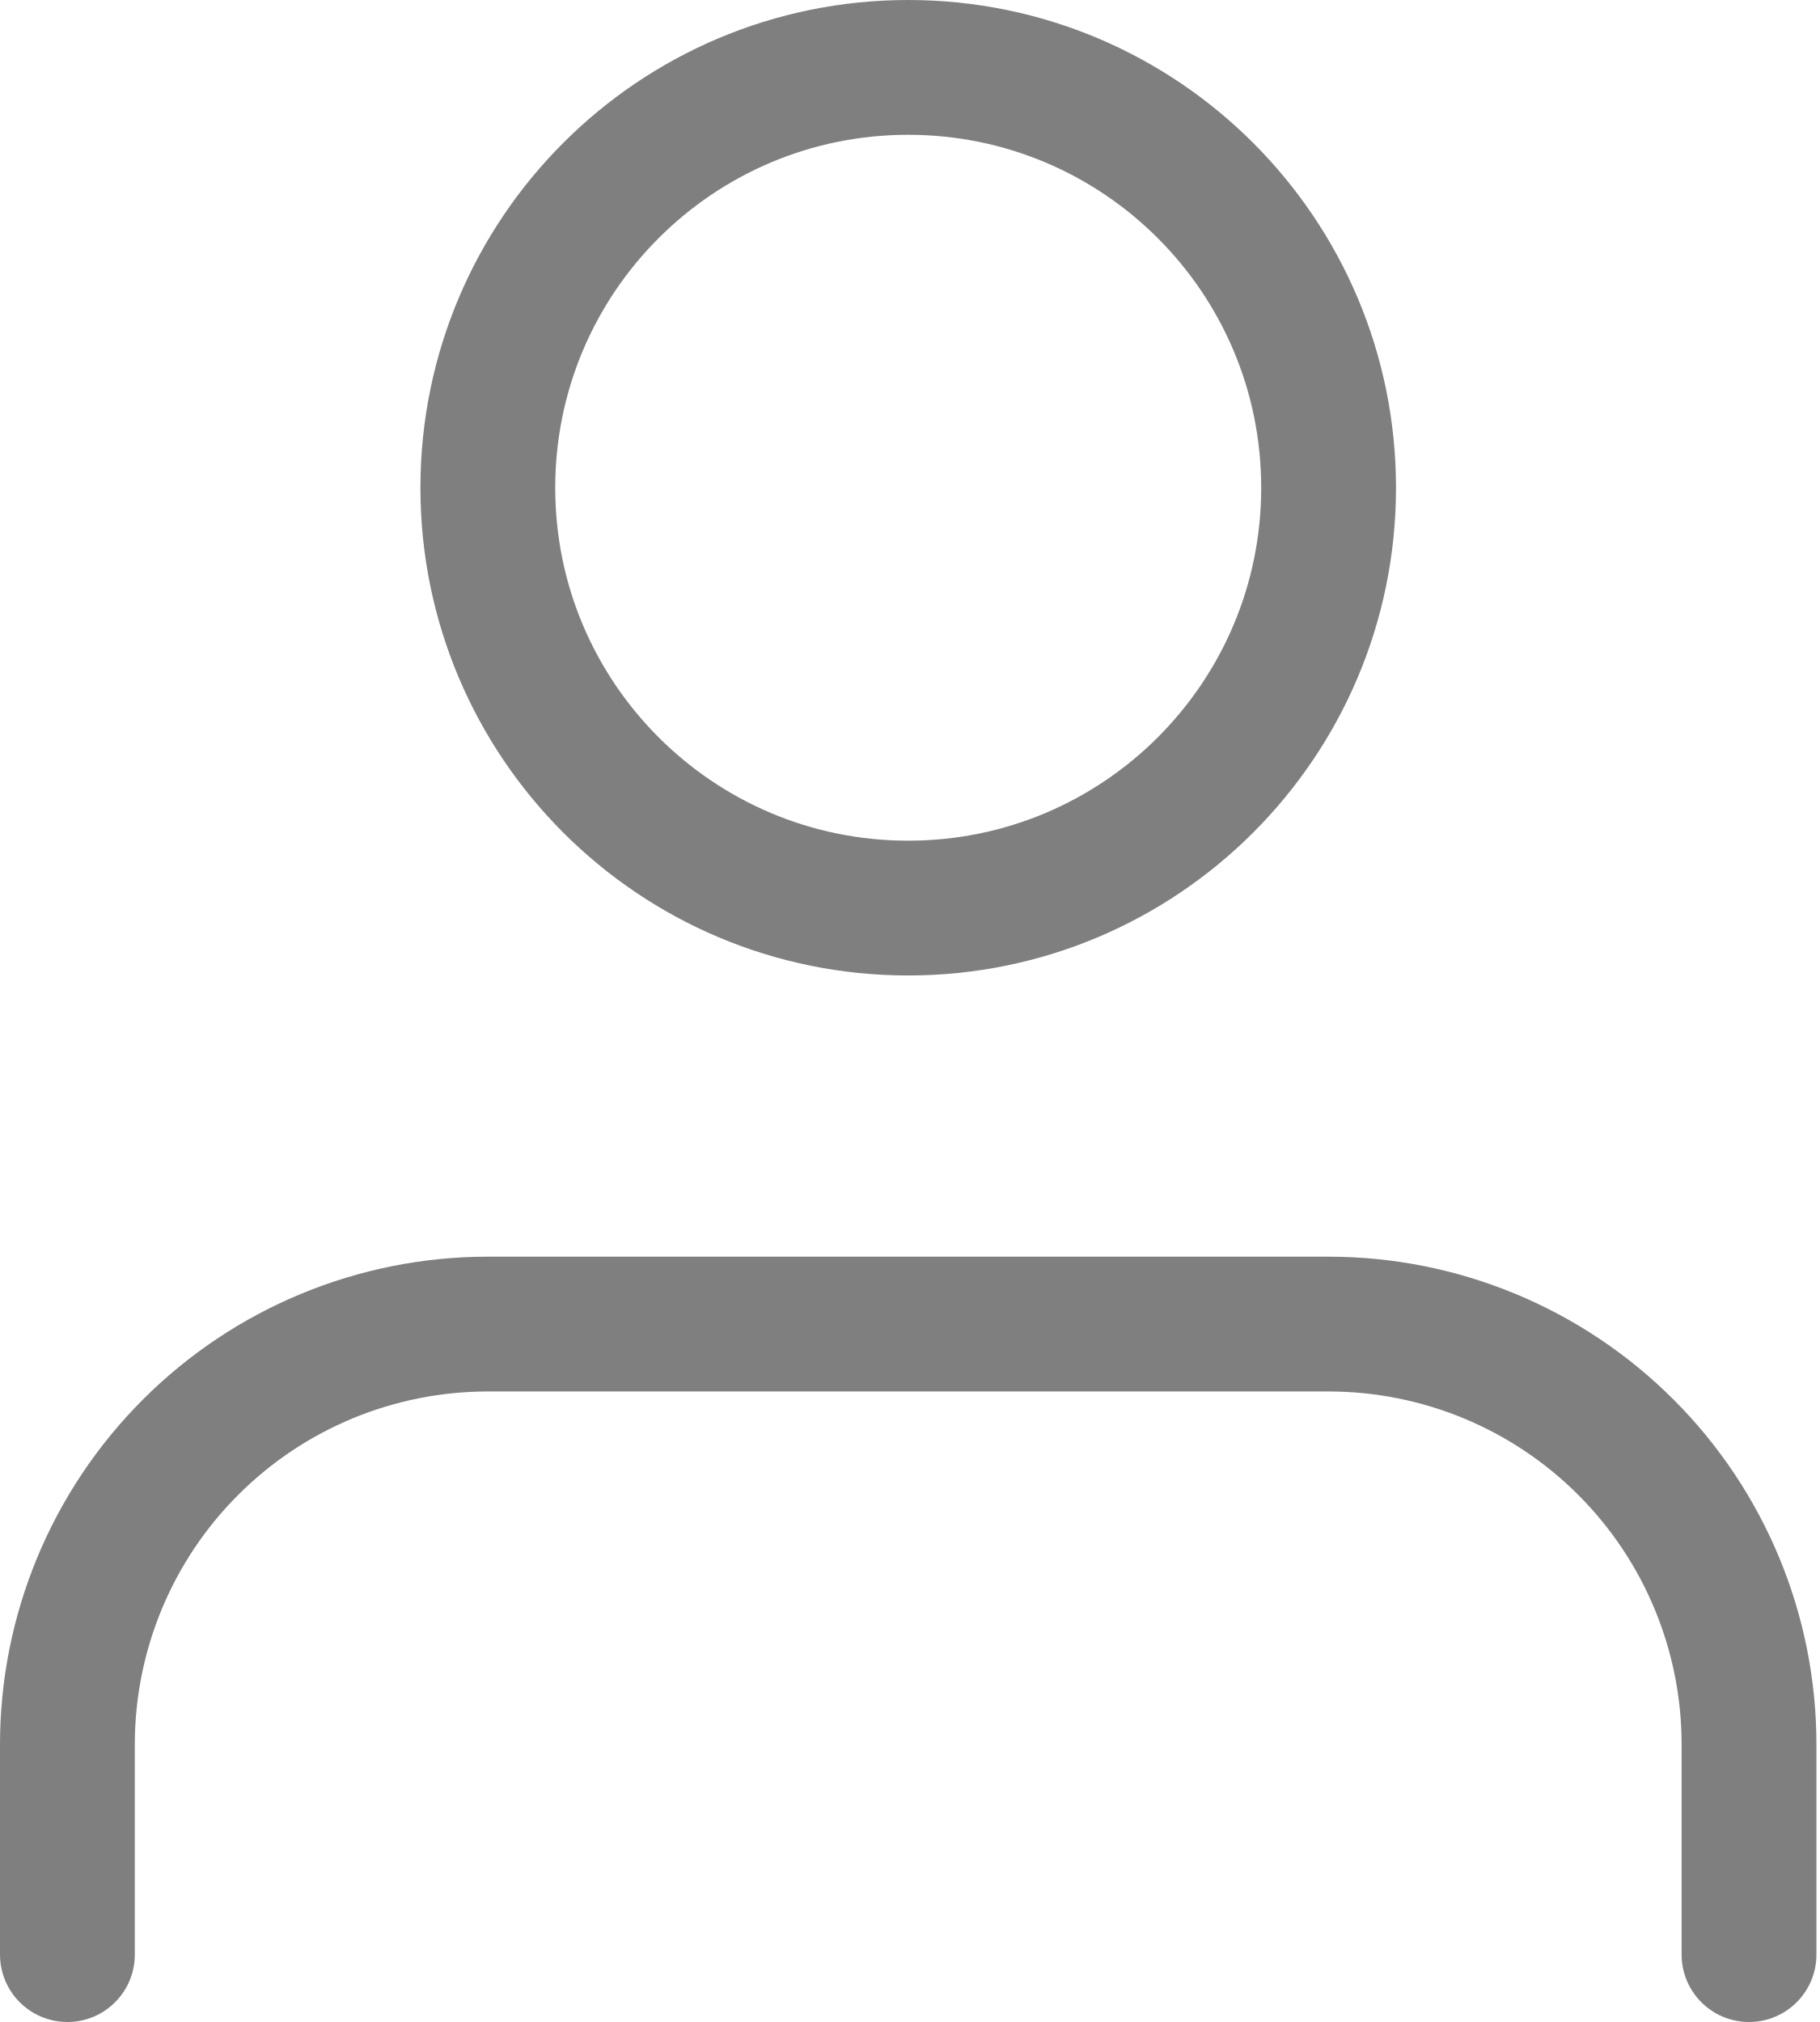
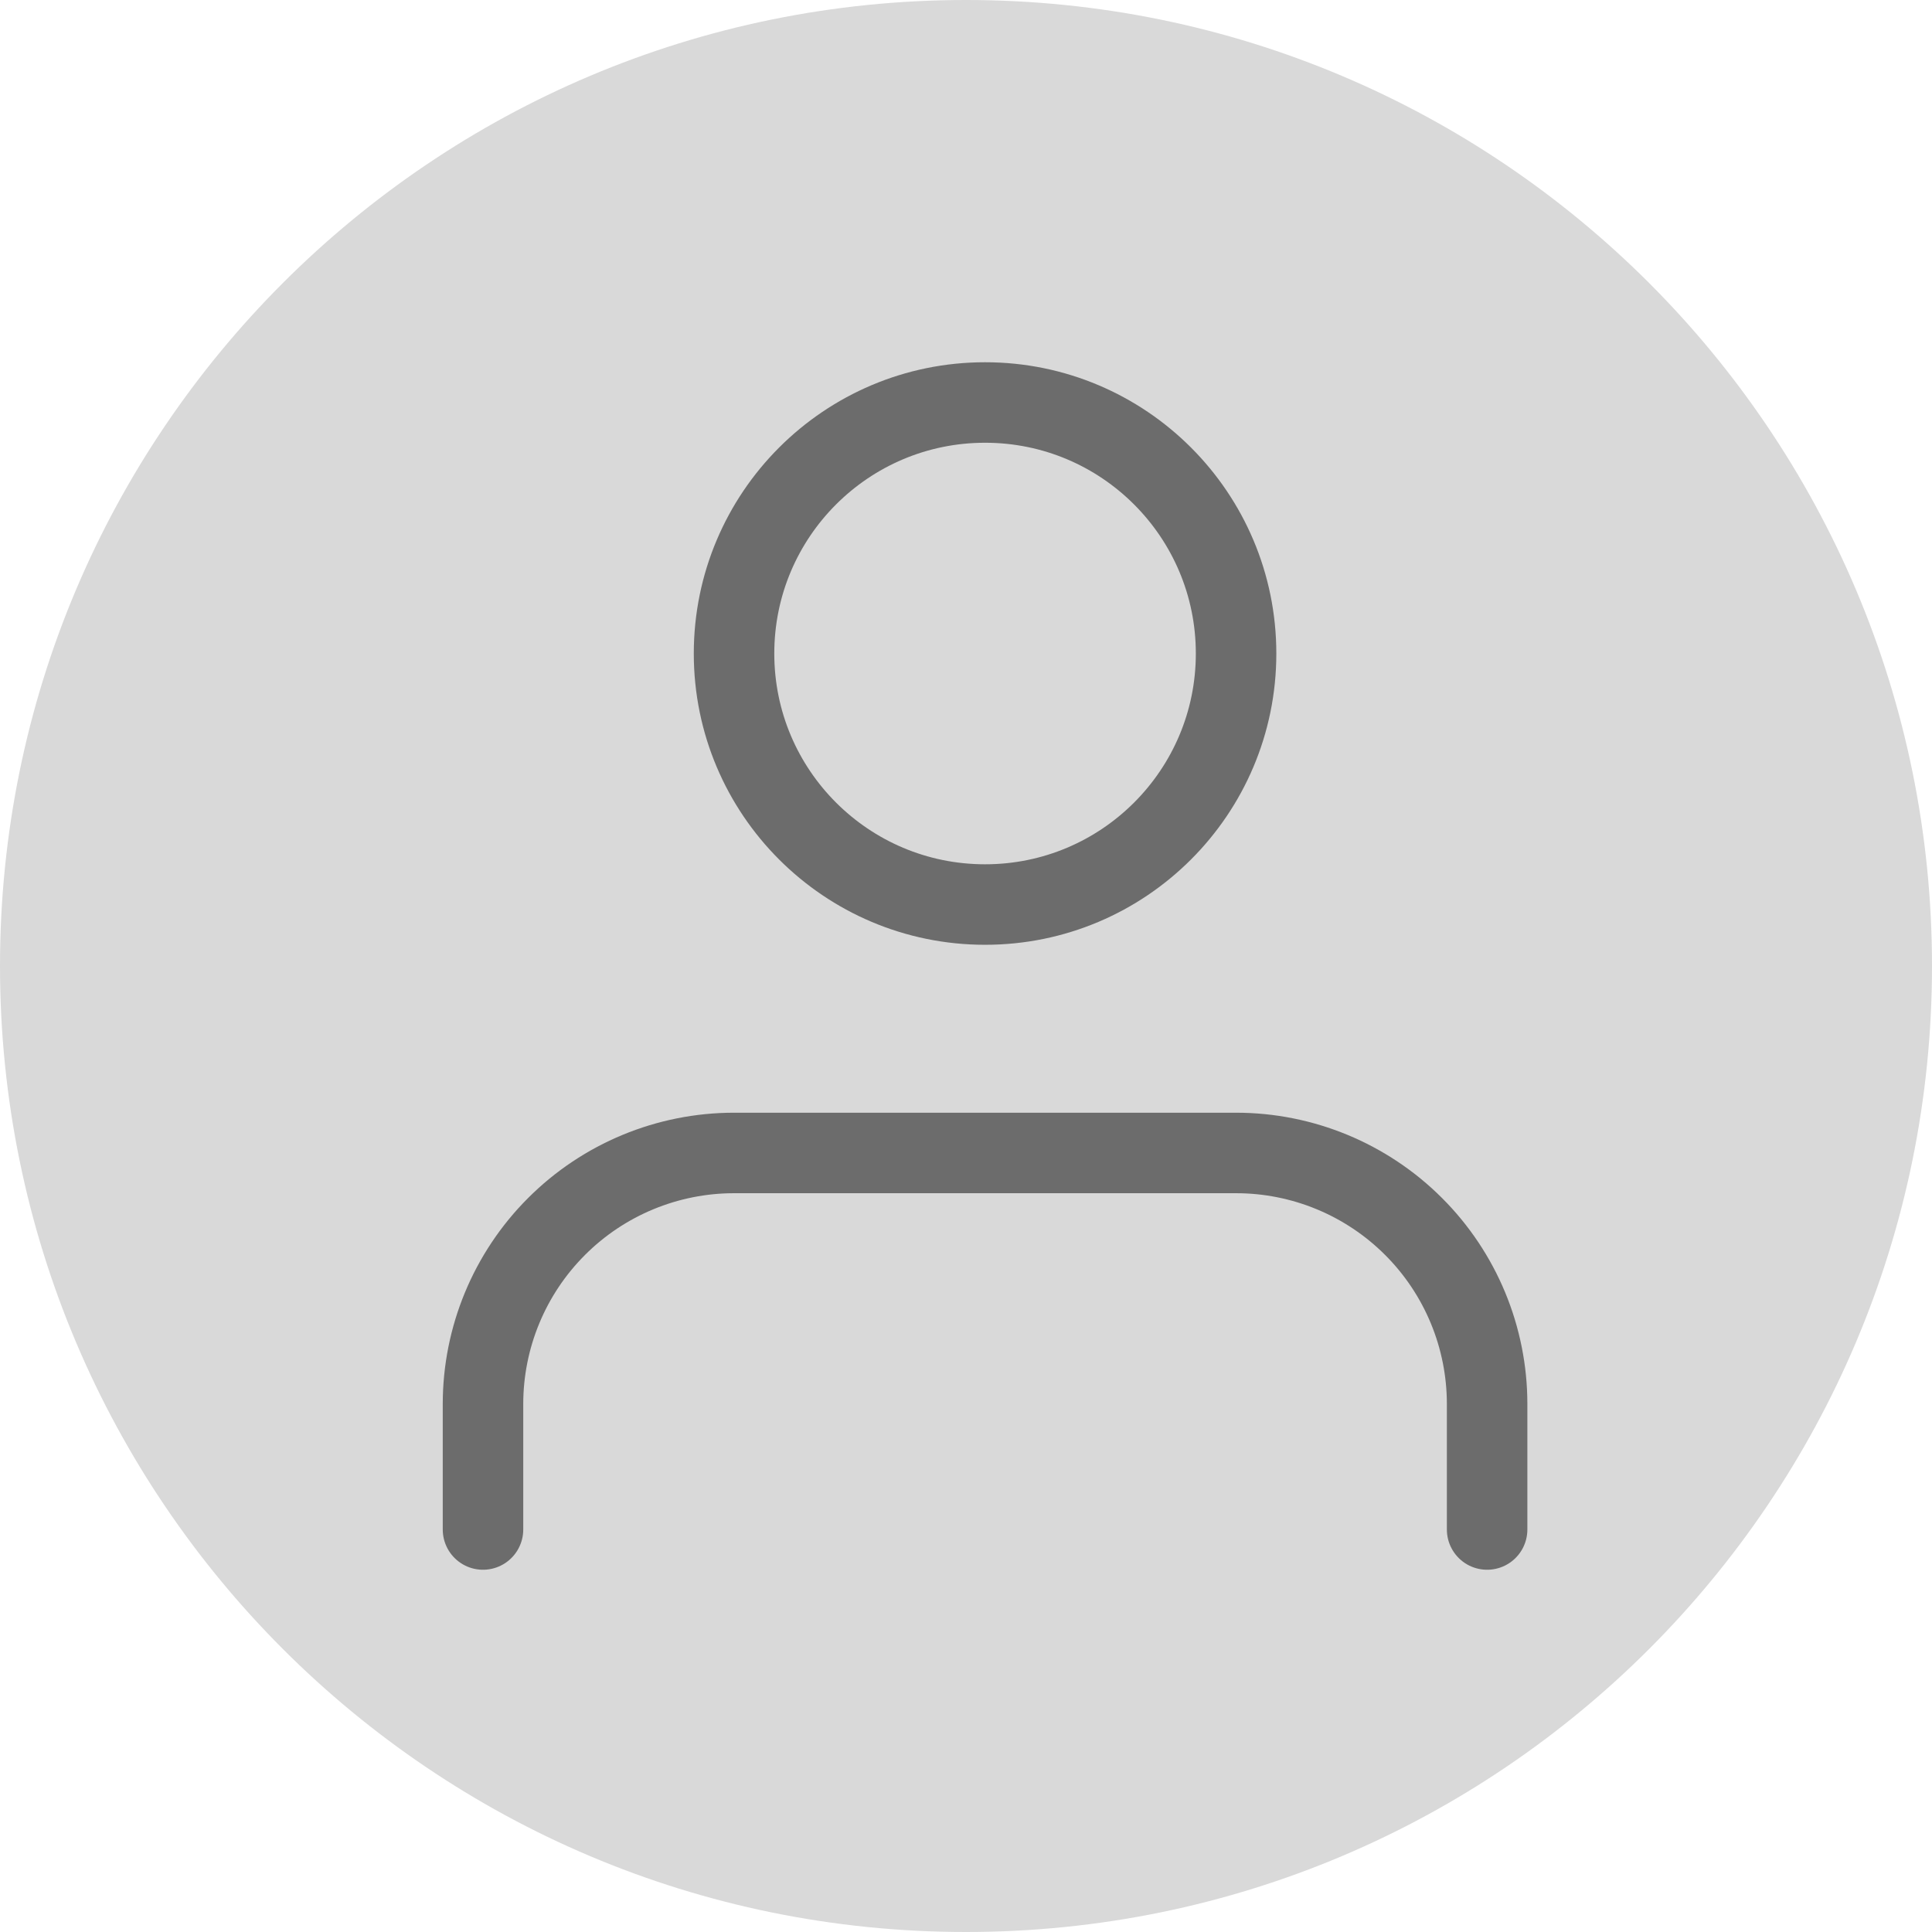
- <svg xmlns="http://www.w3.org/2000/svg" width="27" height="30" viewBox="0 0 27 30" fill="none">
-   <path d="M1 29V25.882C1 24.228 1.657 22.641 2.827 21.472C3.996 20.302 5.583 19.645 7.237 19.645H19.71C21.364 19.645 22.951 20.302 24.12 21.472C25.29 22.641 25.947 24.228 25.947 25.882V29" stroke="black" stroke-opacity="0.5" stroke-width="2" stroke-linecap="round" stroke-linejoin="round" />
-   <path d="M13.473 13.473C10.029 13.473 7.237 10.681 7.237 7.237C7.237 3.792 10.029 1 13.473 1C16.918 1 19.71 3.792 19.71 7.237C19.71 10.681 16.918 13.473 13.473 13.473Z" stroke="black" stroke-opacity="0.5" stroke-width="2" stroke-linecap="round" stroke-linejoin="round" />
+ <svg xmlns="http://www.w3.org/2000/svg" width="48" height="48" viewBox="0 0 48 48" fill="none">
+   <circle cx="24" cy="24" r="24" fill="#D9D9D9" />
+   <path d="M12 38V34.882C12 33.228 12.657 31.641 13.827 30.472C14.996 29.302 16.583 28.645 18.237 28.645H30.71C32.364 28.645 33.95 29.302 35.12 30.472C36.29 31.641 36.947 33.228 36.947 34.882V38" stroke="black" stroke-opacity="0.5" stroke-width="2" stroke-linecap="round" stroke-linejoin="round" />
+   <path d="M24.474 22.473C21.029 22.473 18.237 19.681 18.237 16.237C18.237 12.792 21.029 10 24.474 10C27.918 10 30.71 12.792 30.71 16.237C30.71 19.681 27.918 22.473 24.474 22.473Z" stroke="black" stroke-opacity="0.5" stroke-width="2" stroke-linecap="round" stroke-linejoin="round" />
</svg>
